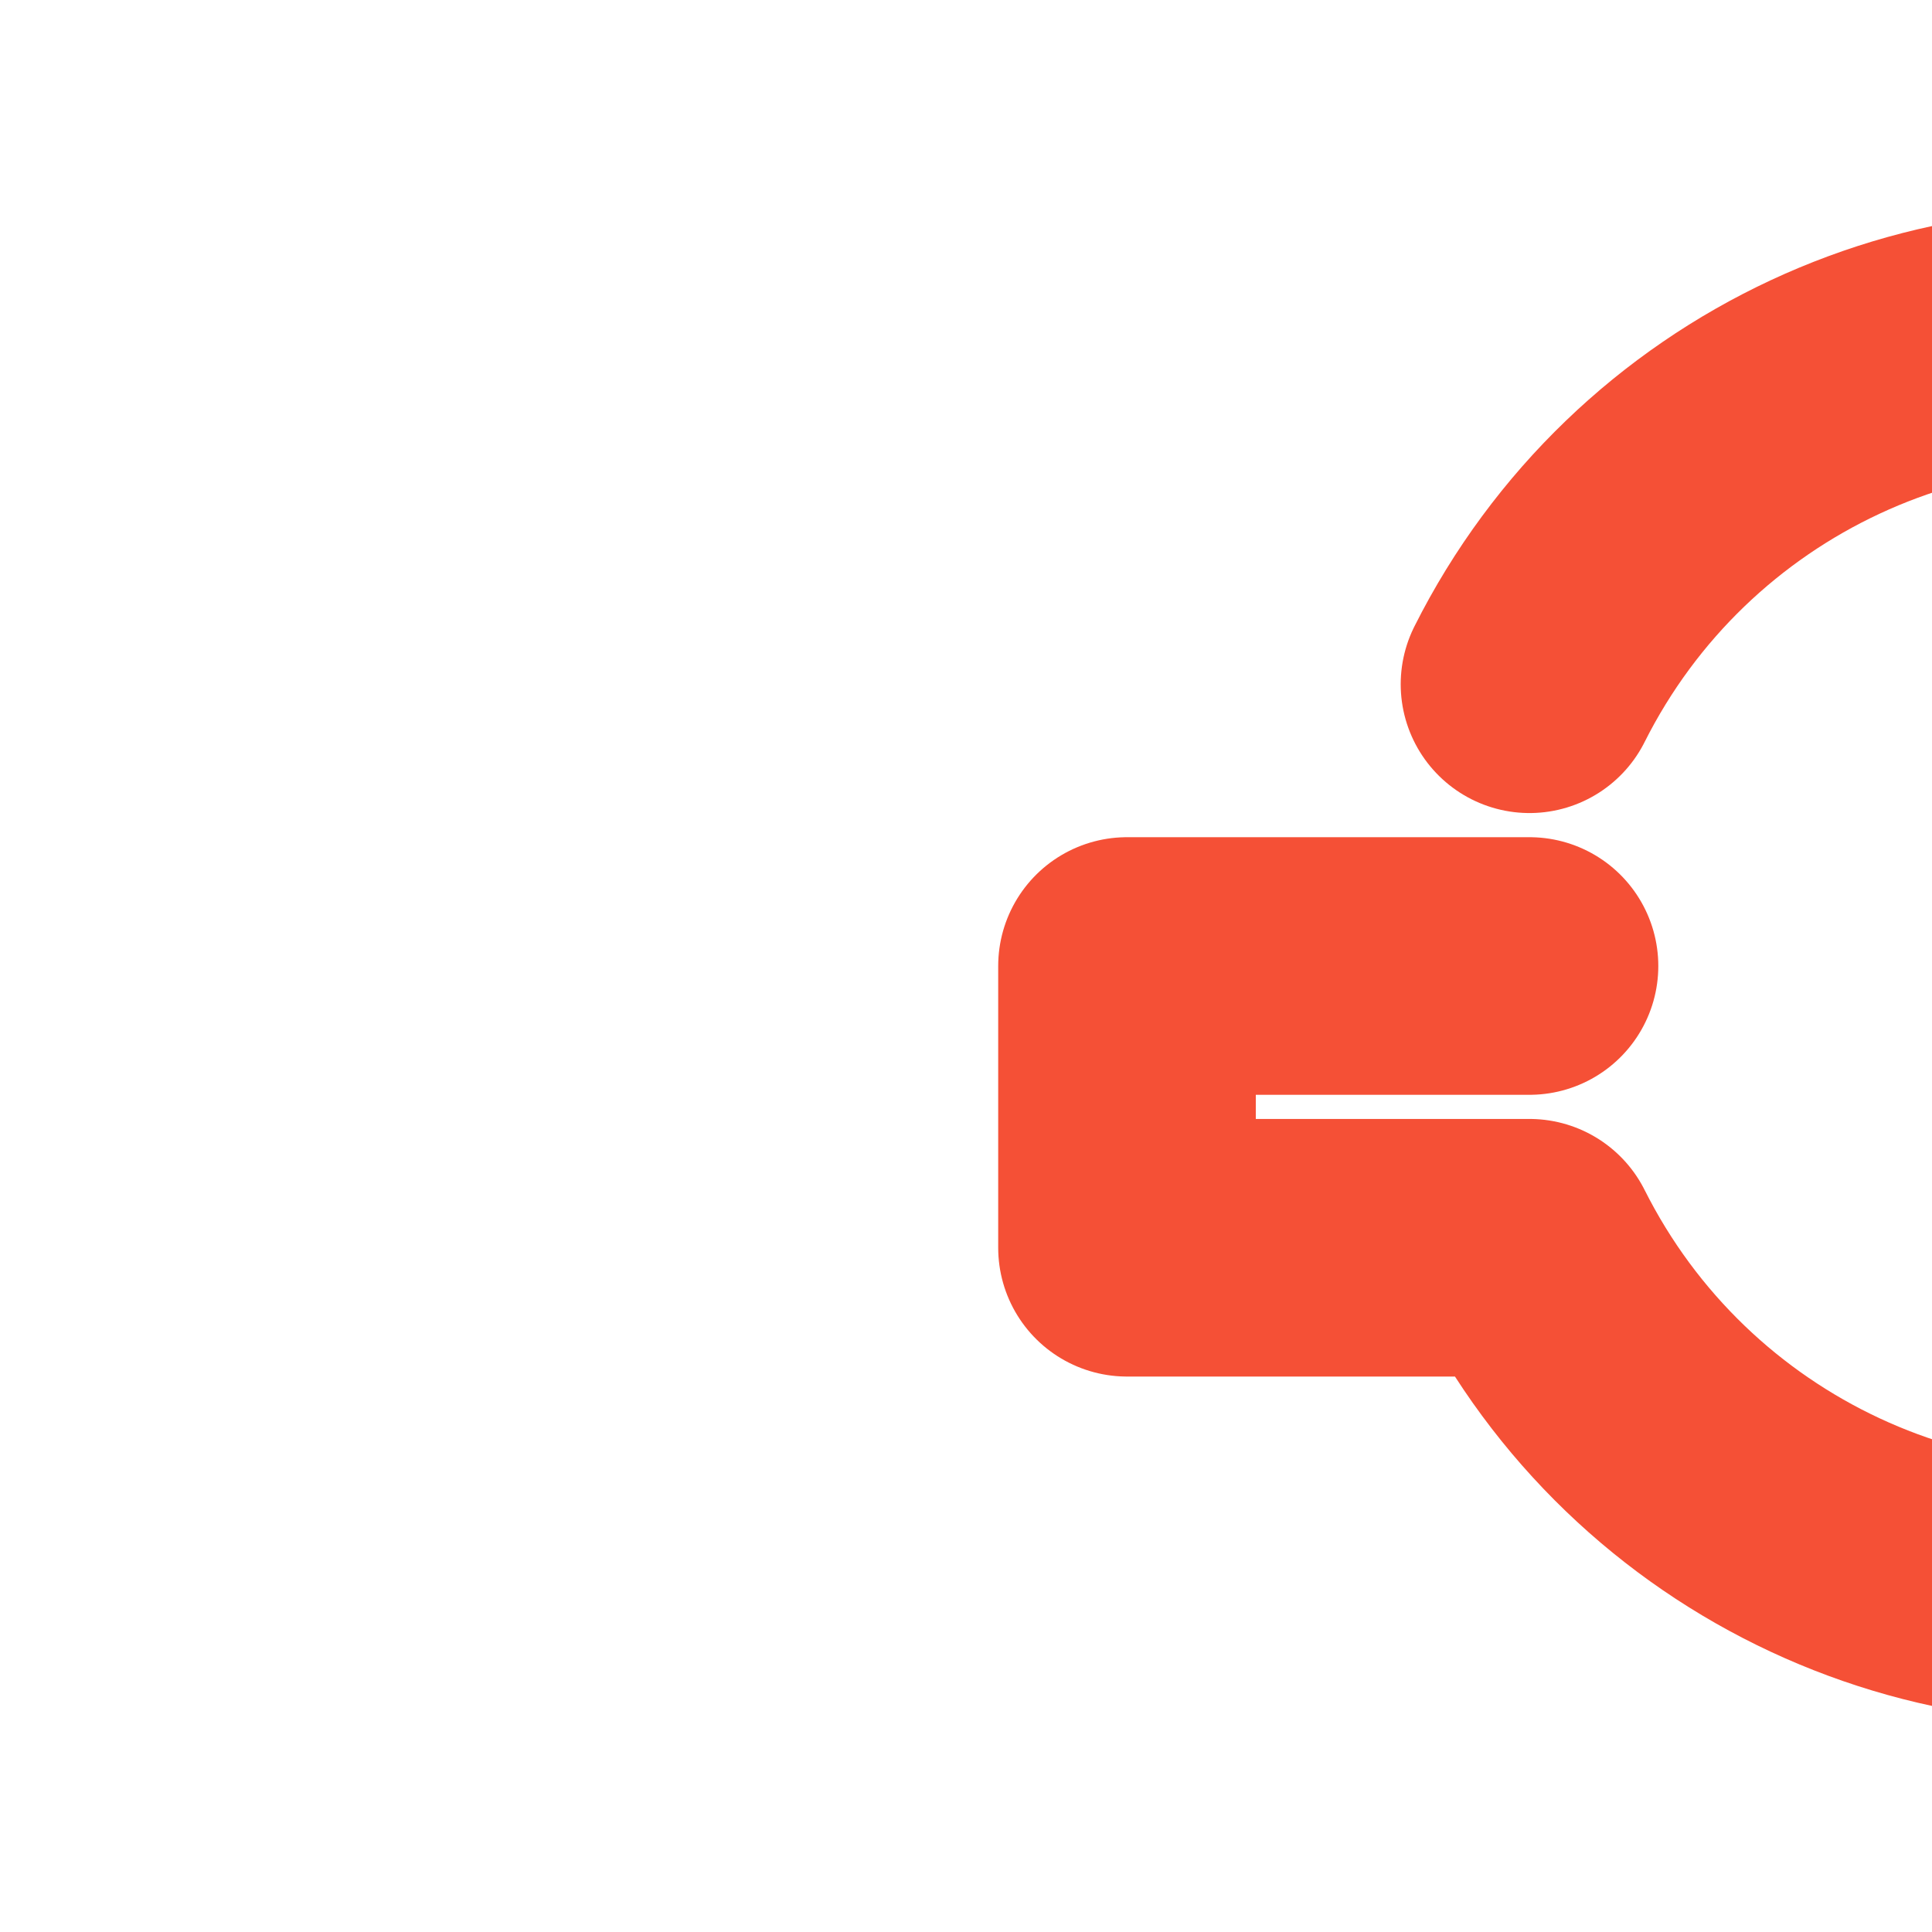
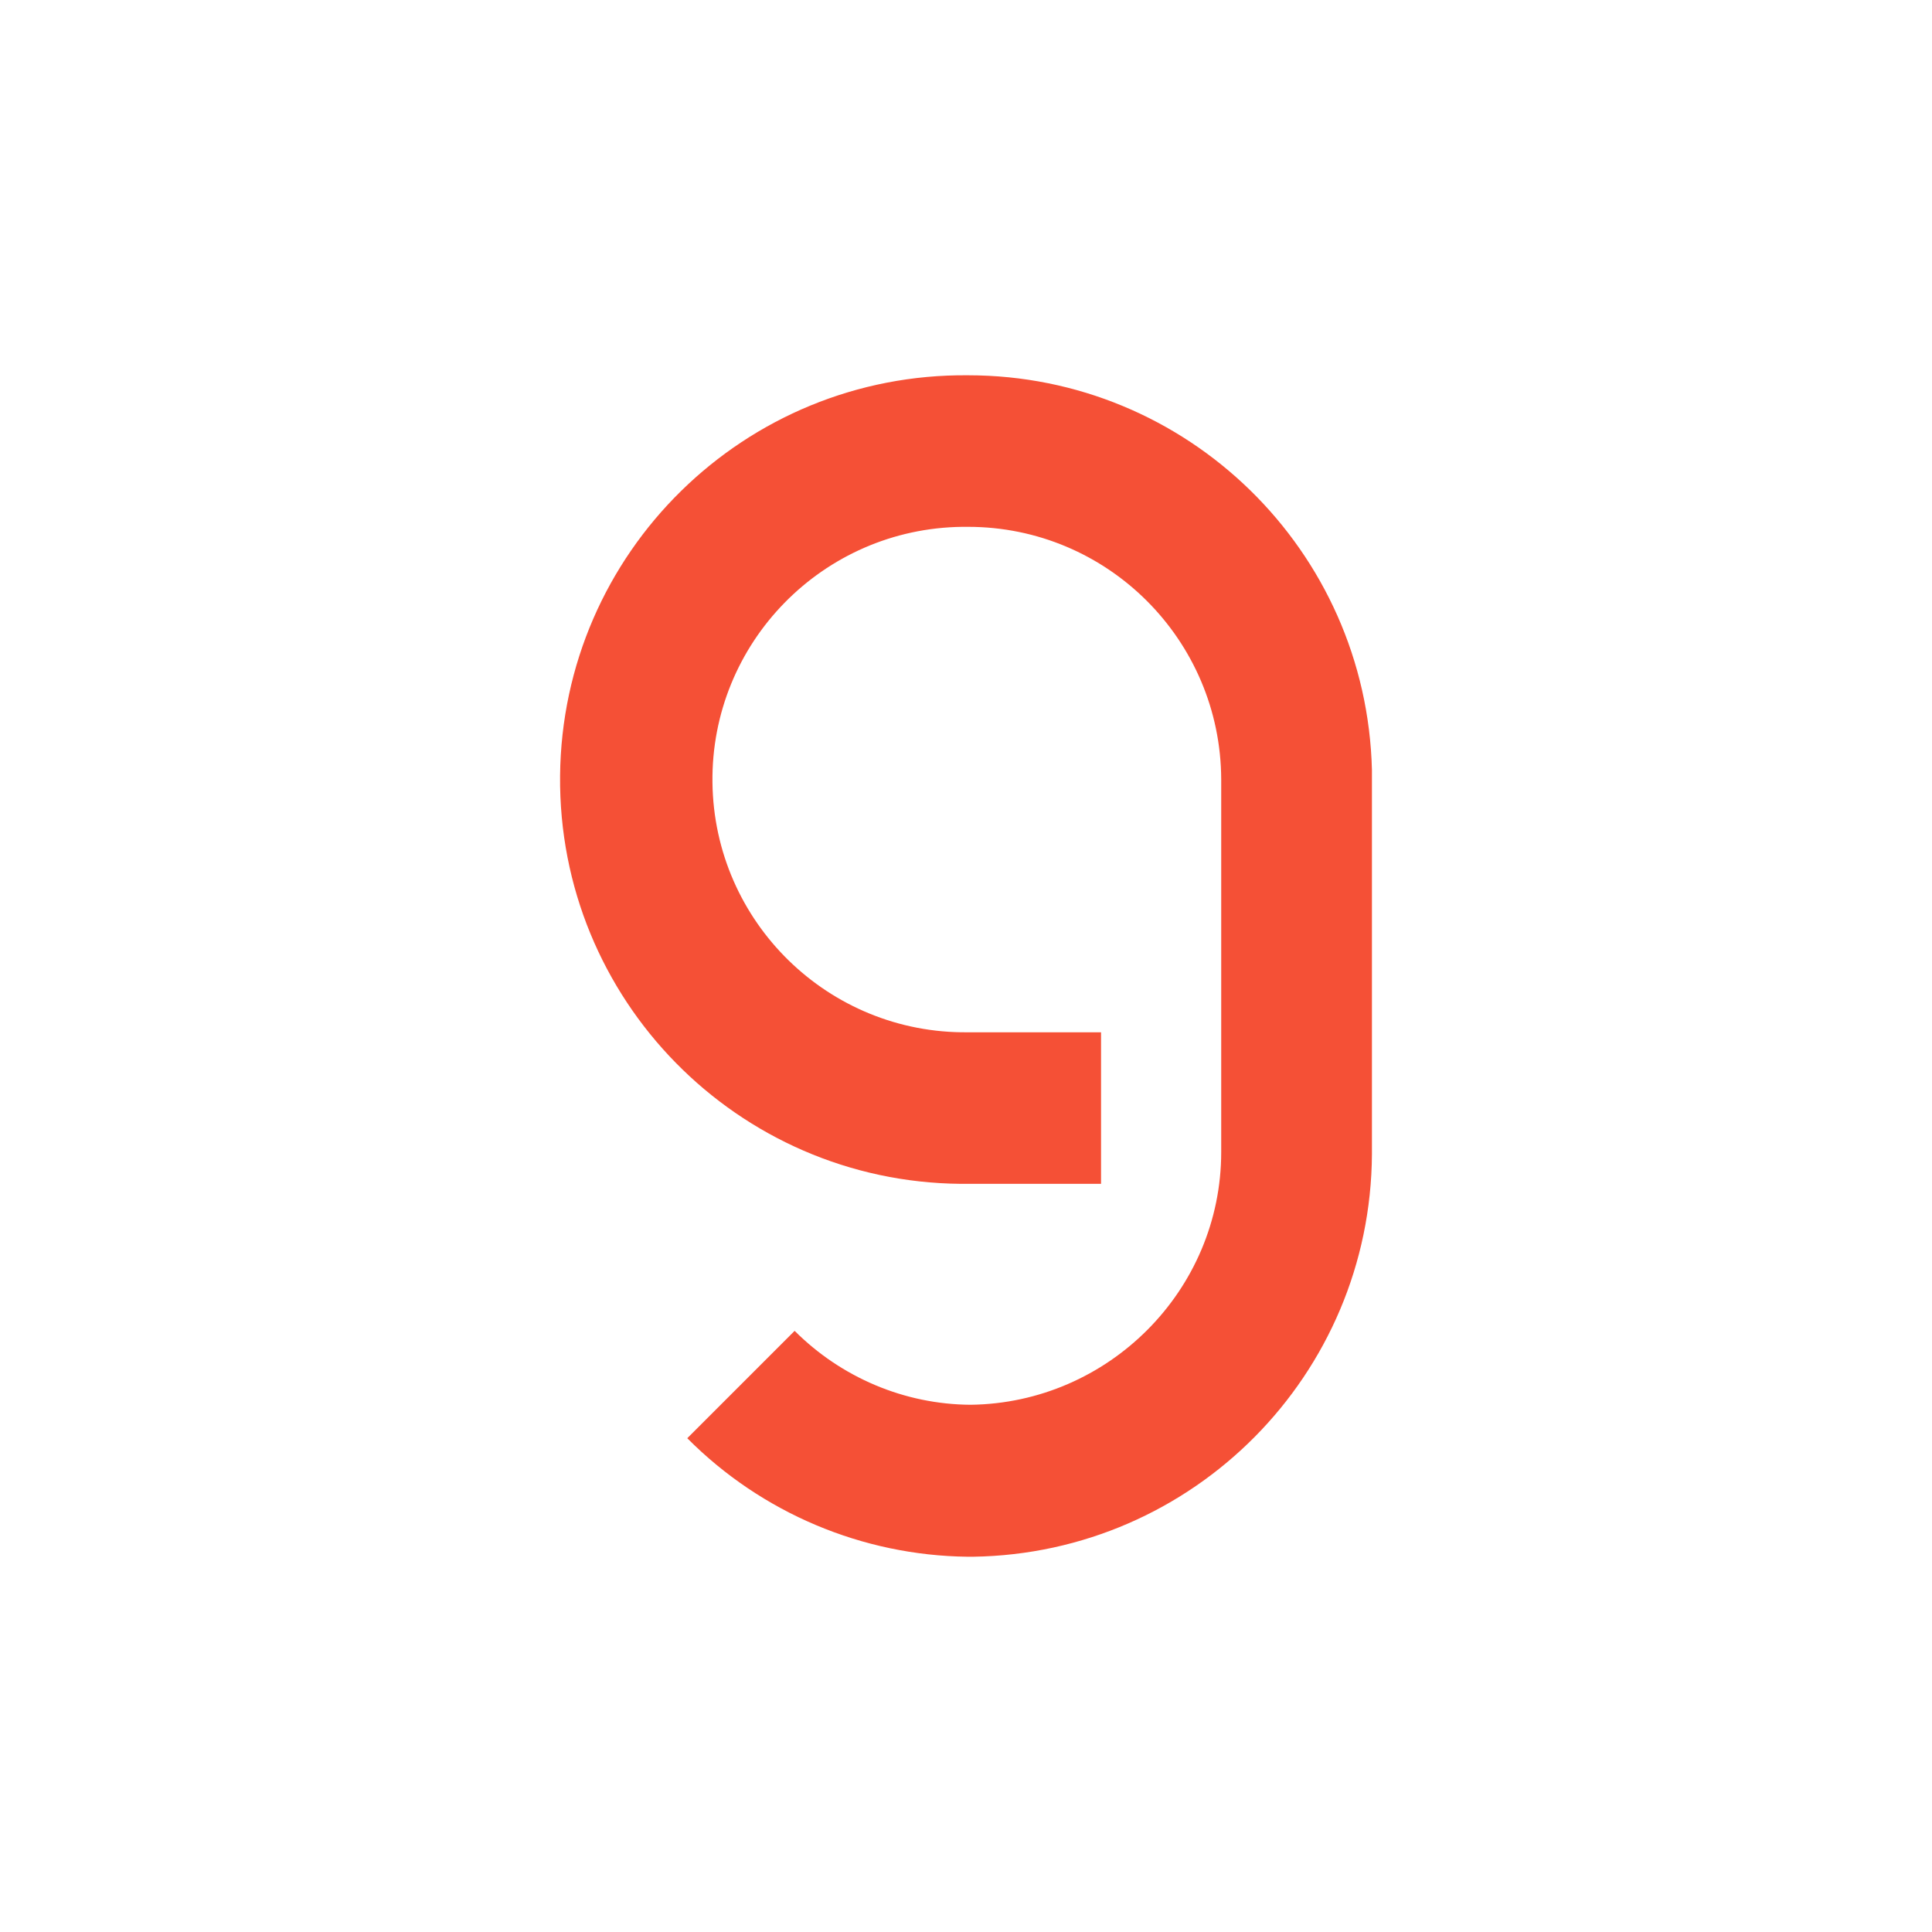
- <svg xmlns="http://www.w3.org/2000/svg" viewBox="0 0 24 24" fill="none">
-   <path stroke="#F55036" stroke-width="3.2" stroke-linecap="round" stroke-linejoin="round" d="M19 8.5 A7.8 7.8 0 1 1 19 15.5 L14 15.5 L14 12 L19 12" />
+ <svg xmlns="http://www.w3.org/2000/svg" viewBox="0 0 500 500">
+   <path d="M 250.537,97.123 C 192.719,96.589 145.482,142.971 144.948,200.788 c -0.534,57.817 45.848,105.054 103.665,105.589 h 36.336 v -39.222 h -34.413 c -36.122,0.427 -65.726,-28.535 -66.153,-64.657 -0.427,-36.122 28.535,-65.726 64.657,-66.153 h 1.496 c 36.122,0 65.405,29.283 65.512,65.405 v 0 96.398 0 c 0,35.802 -29.176,64.978 -64.871,65.405 -17.099,-0.107 -33.451,-7.054 -45.527,-19.13 l -27.787,27.787 c 19.237,19.344 45.313,30.351 72.566,30.672 h 1.389 c 57.069,-0.855 102.917,-47.13 103.238,-104.199 V 199.292 C 353.667,142.436 307.285,97.123 250.537,97.123 Z" fill="#F55036" />
</svg>
